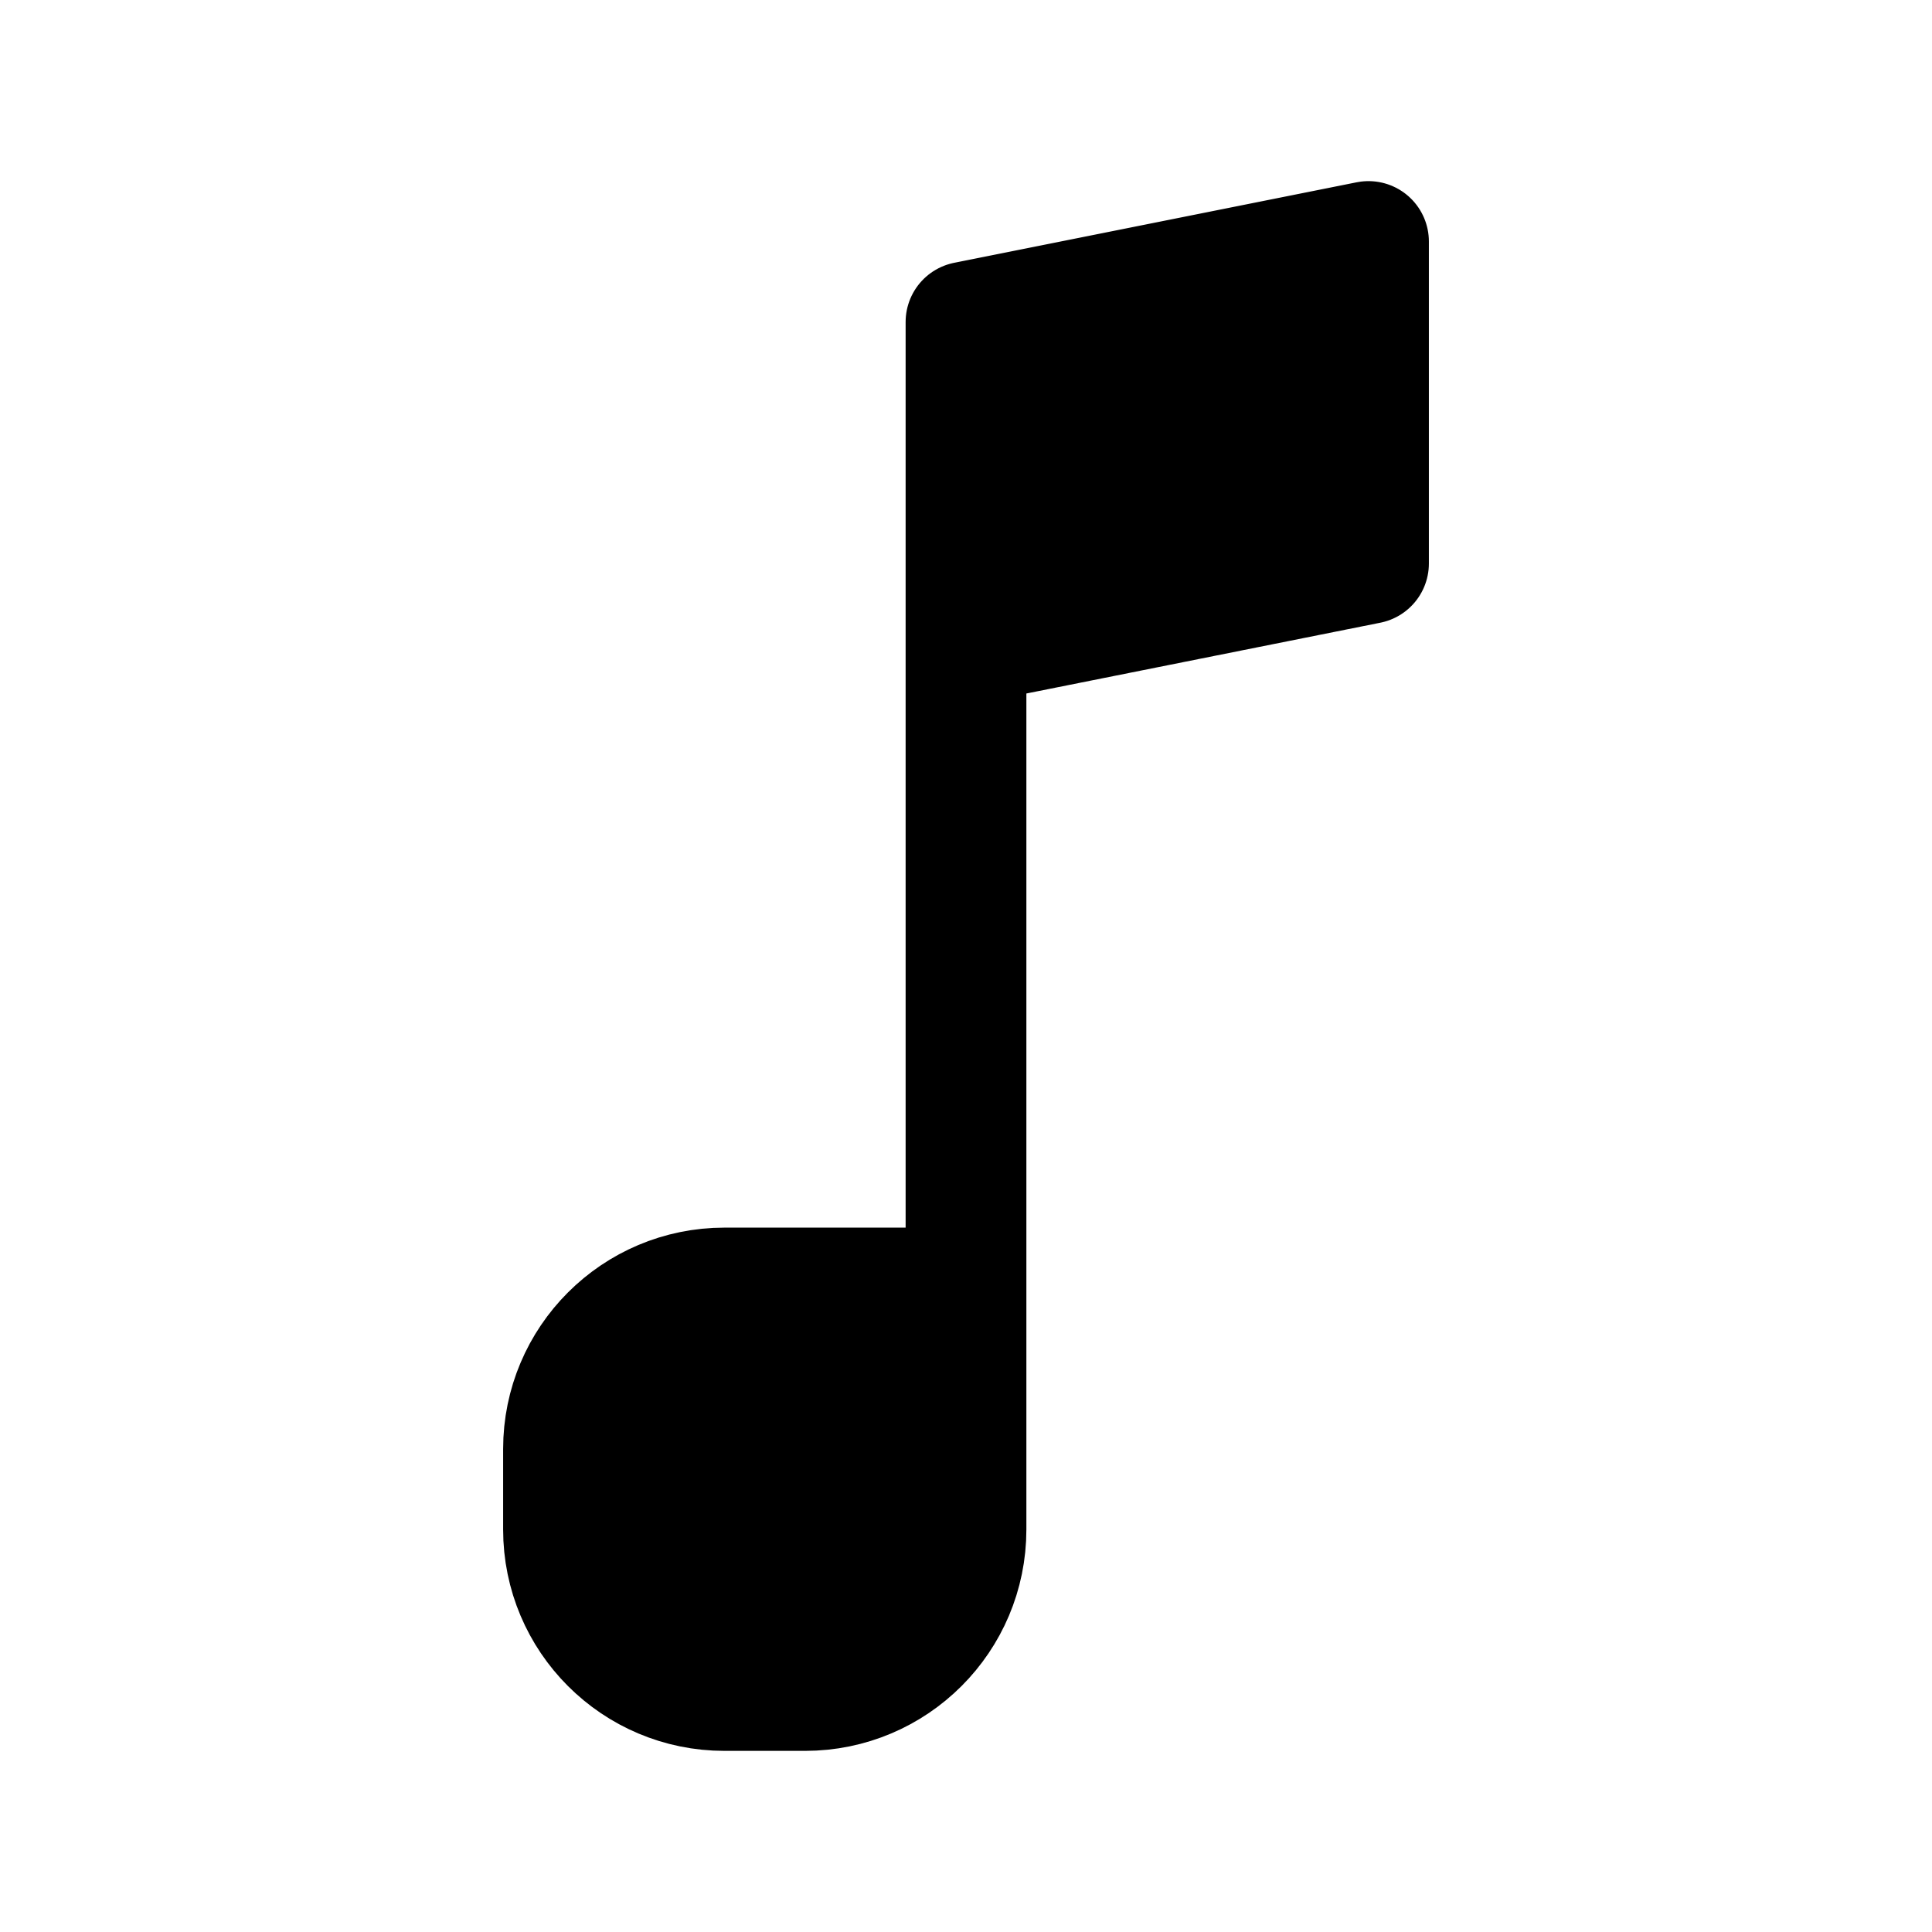
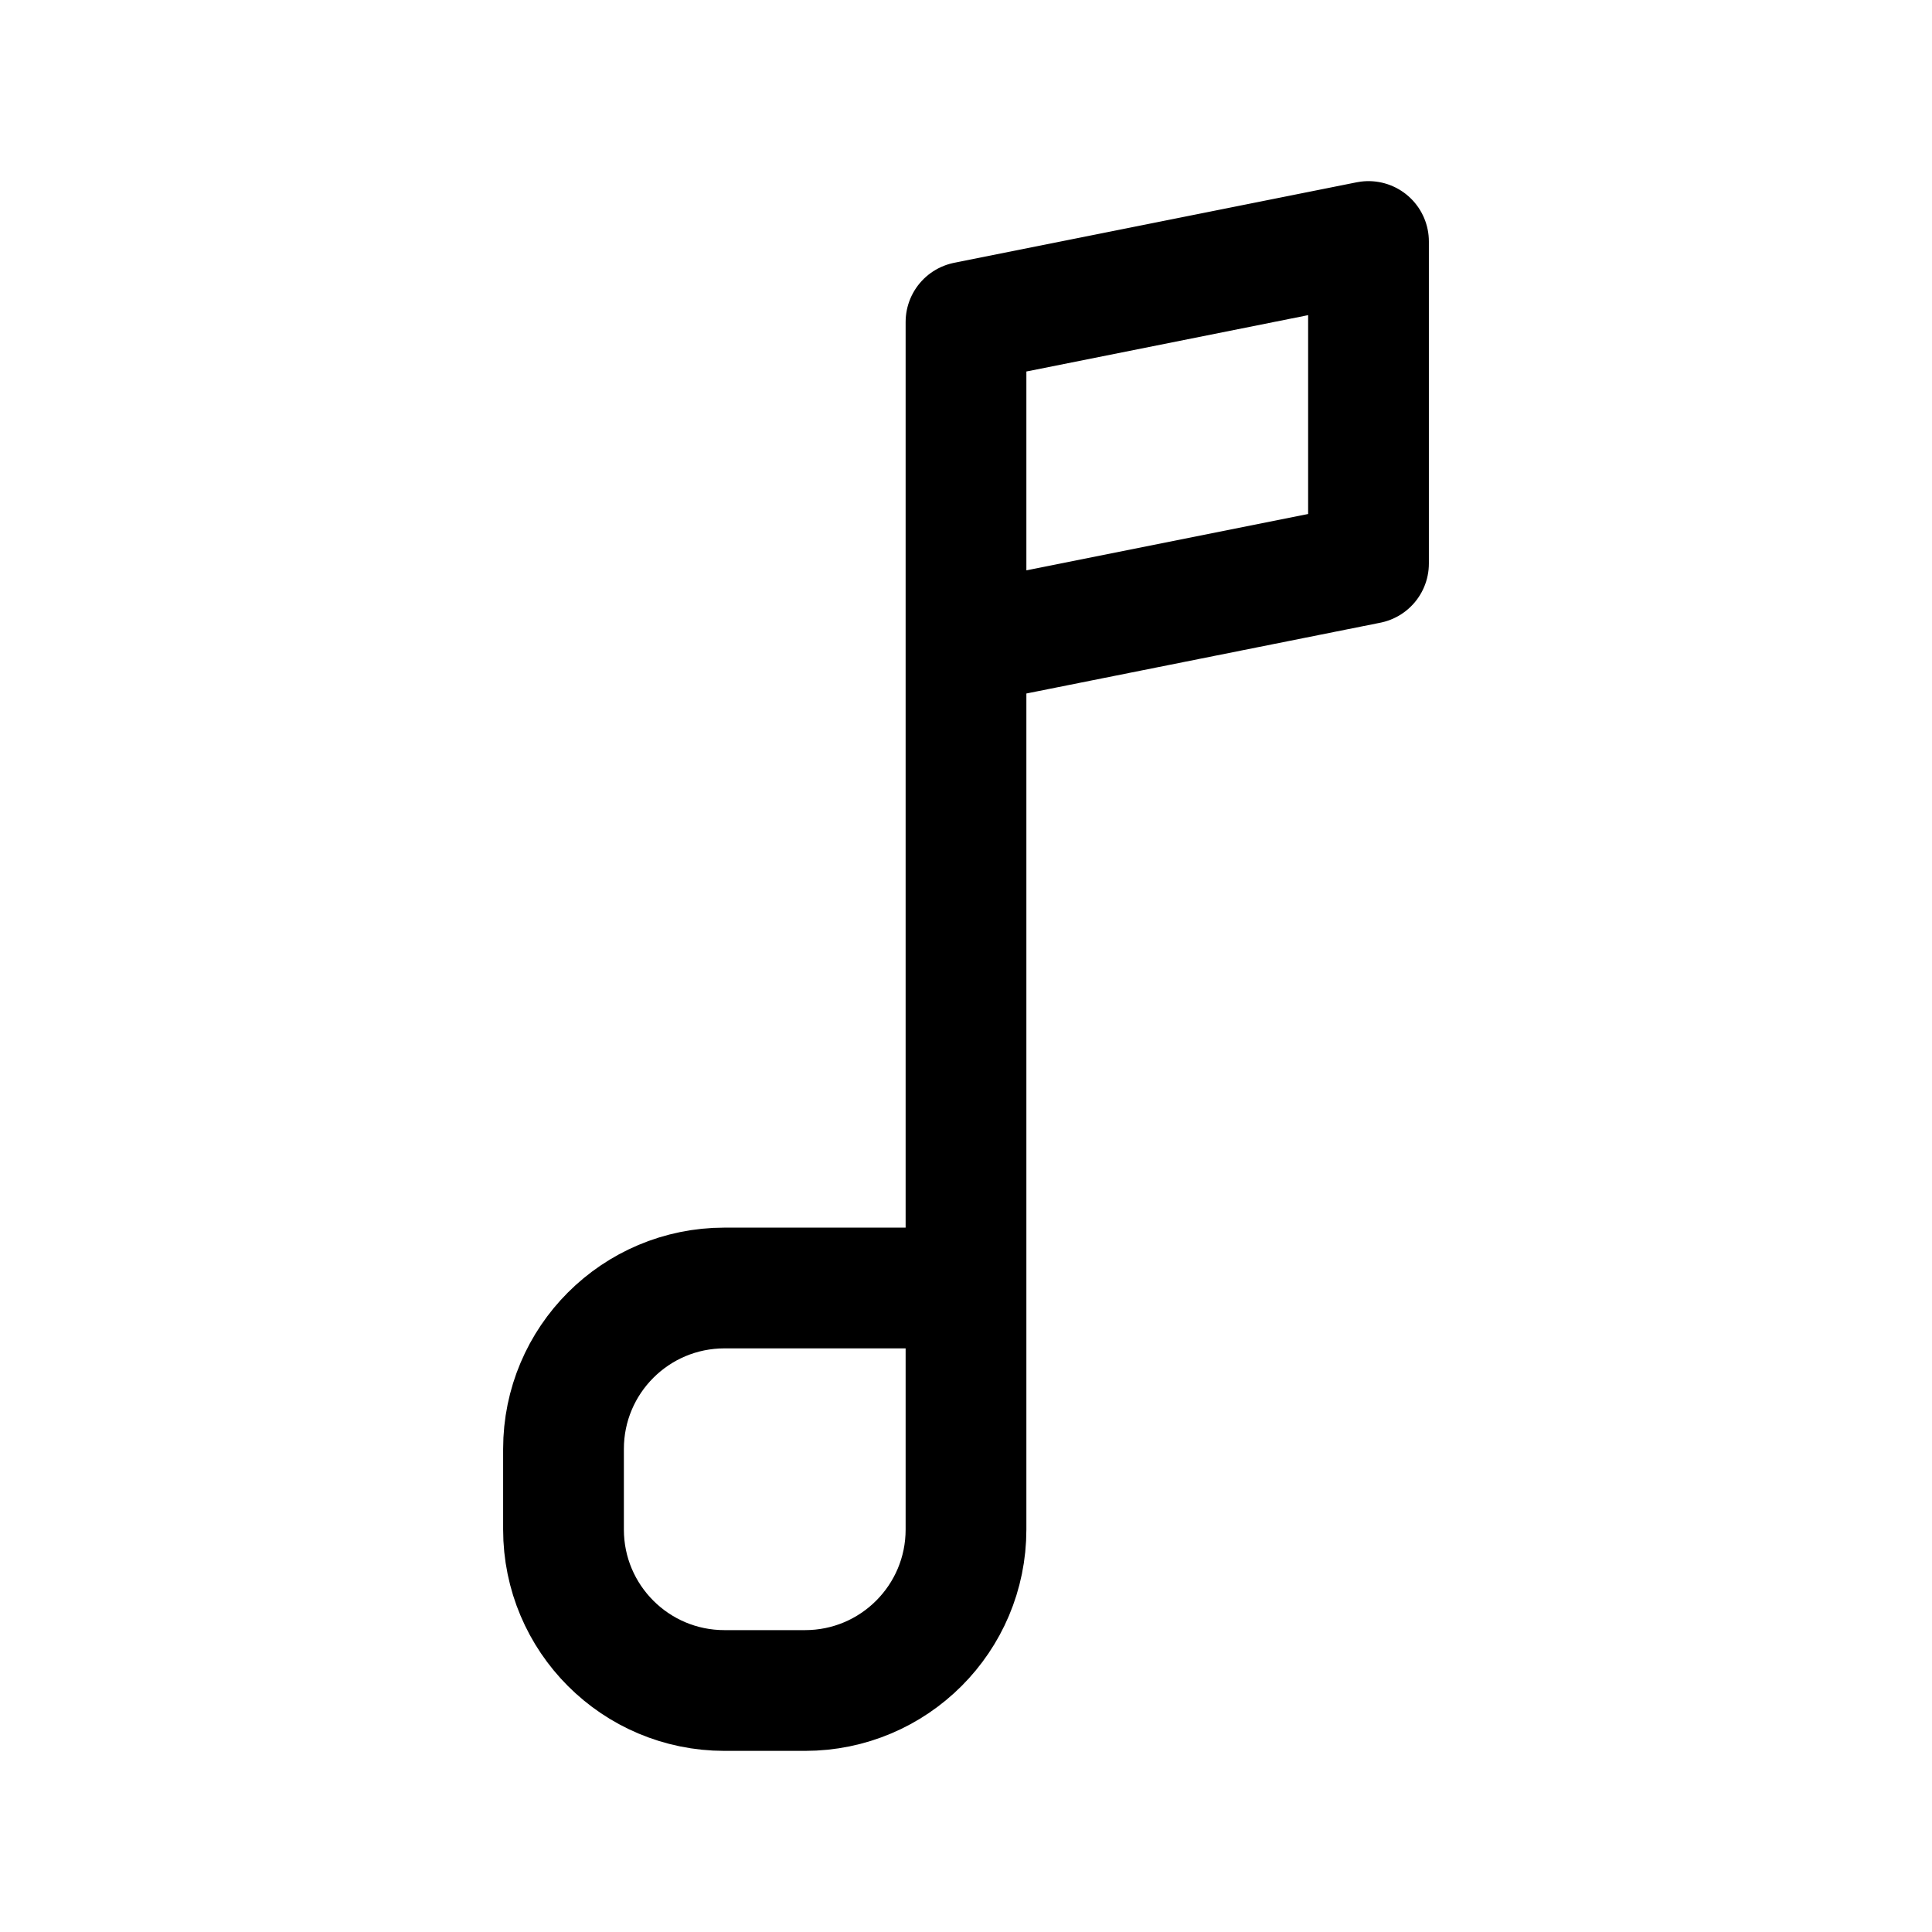
- <svg xmlns="http://www.w3.org/2000/svg" width="24" height="24" viewBox="0 0 24 24" fill="none">
-   <path d="M10 21H9C7.895 21 7 20.105 7 19V18C7 16.895 7.895 16 9 16H12V8V4L17 3V7L12 8V16V19C12 20.105 11.105 21 10 21Z" fill="currentColor" />
-   <path d="M12 16V19C12 20.105 11.105 21 10 21H9C7.895 21 7 20.105 7 19V18C7 16.895 7.895 16 9 16H12ZM12 16V8M12 8V4L17 3V7L12 8Z" stroke="currentColor" stroke-width="1.5" stroke-linecap="round" stroke-linejoin="round" />
+ <svg xmlns="http://www.w3.org/2000/svg" width="24" height="24" stroke-width="1.5" viewBox="0 0 24 24" fill="none">
+   <path d="M12 16V19C12 20.105 11.105 21 10 21H9C7.895 21 7 20.105 7 19V18C7 16.895 7.895 16 9 16H12ZM12 16V8M12 8V4L17 3V7L12 8Z" stroke="currentColor" stroke-linecap="round" stroke-linejoin="round" />
</svg>
